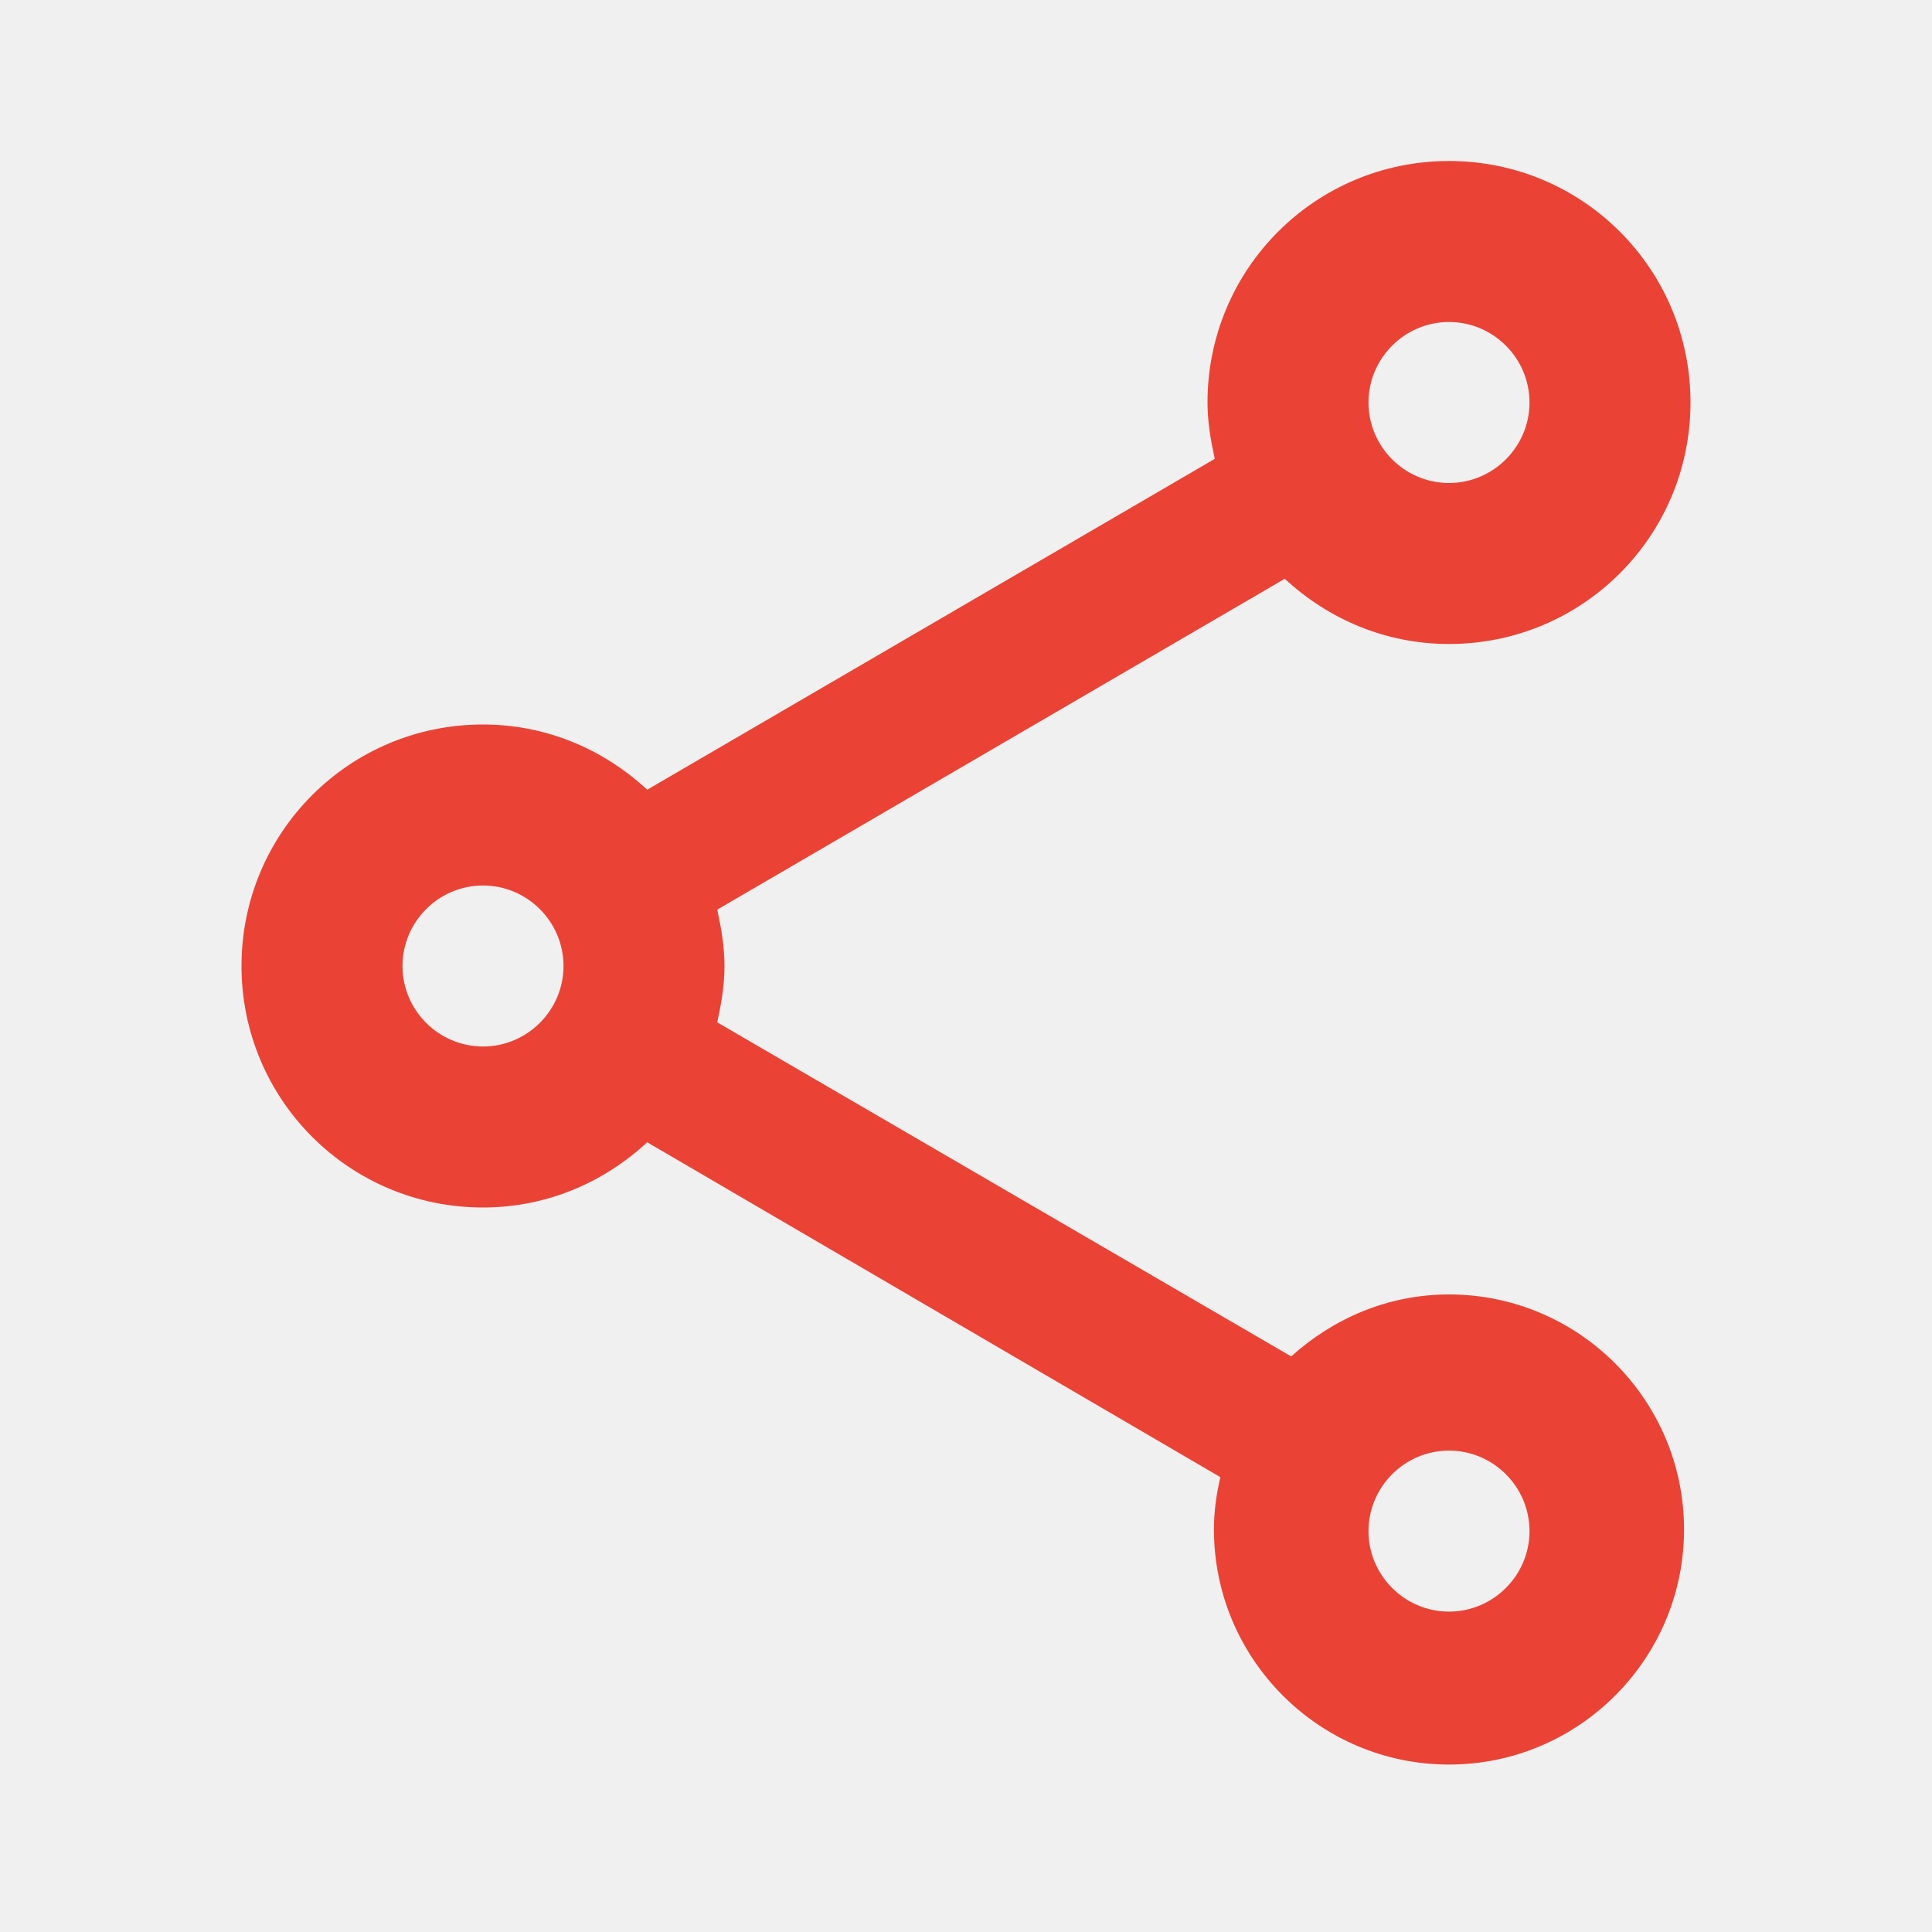
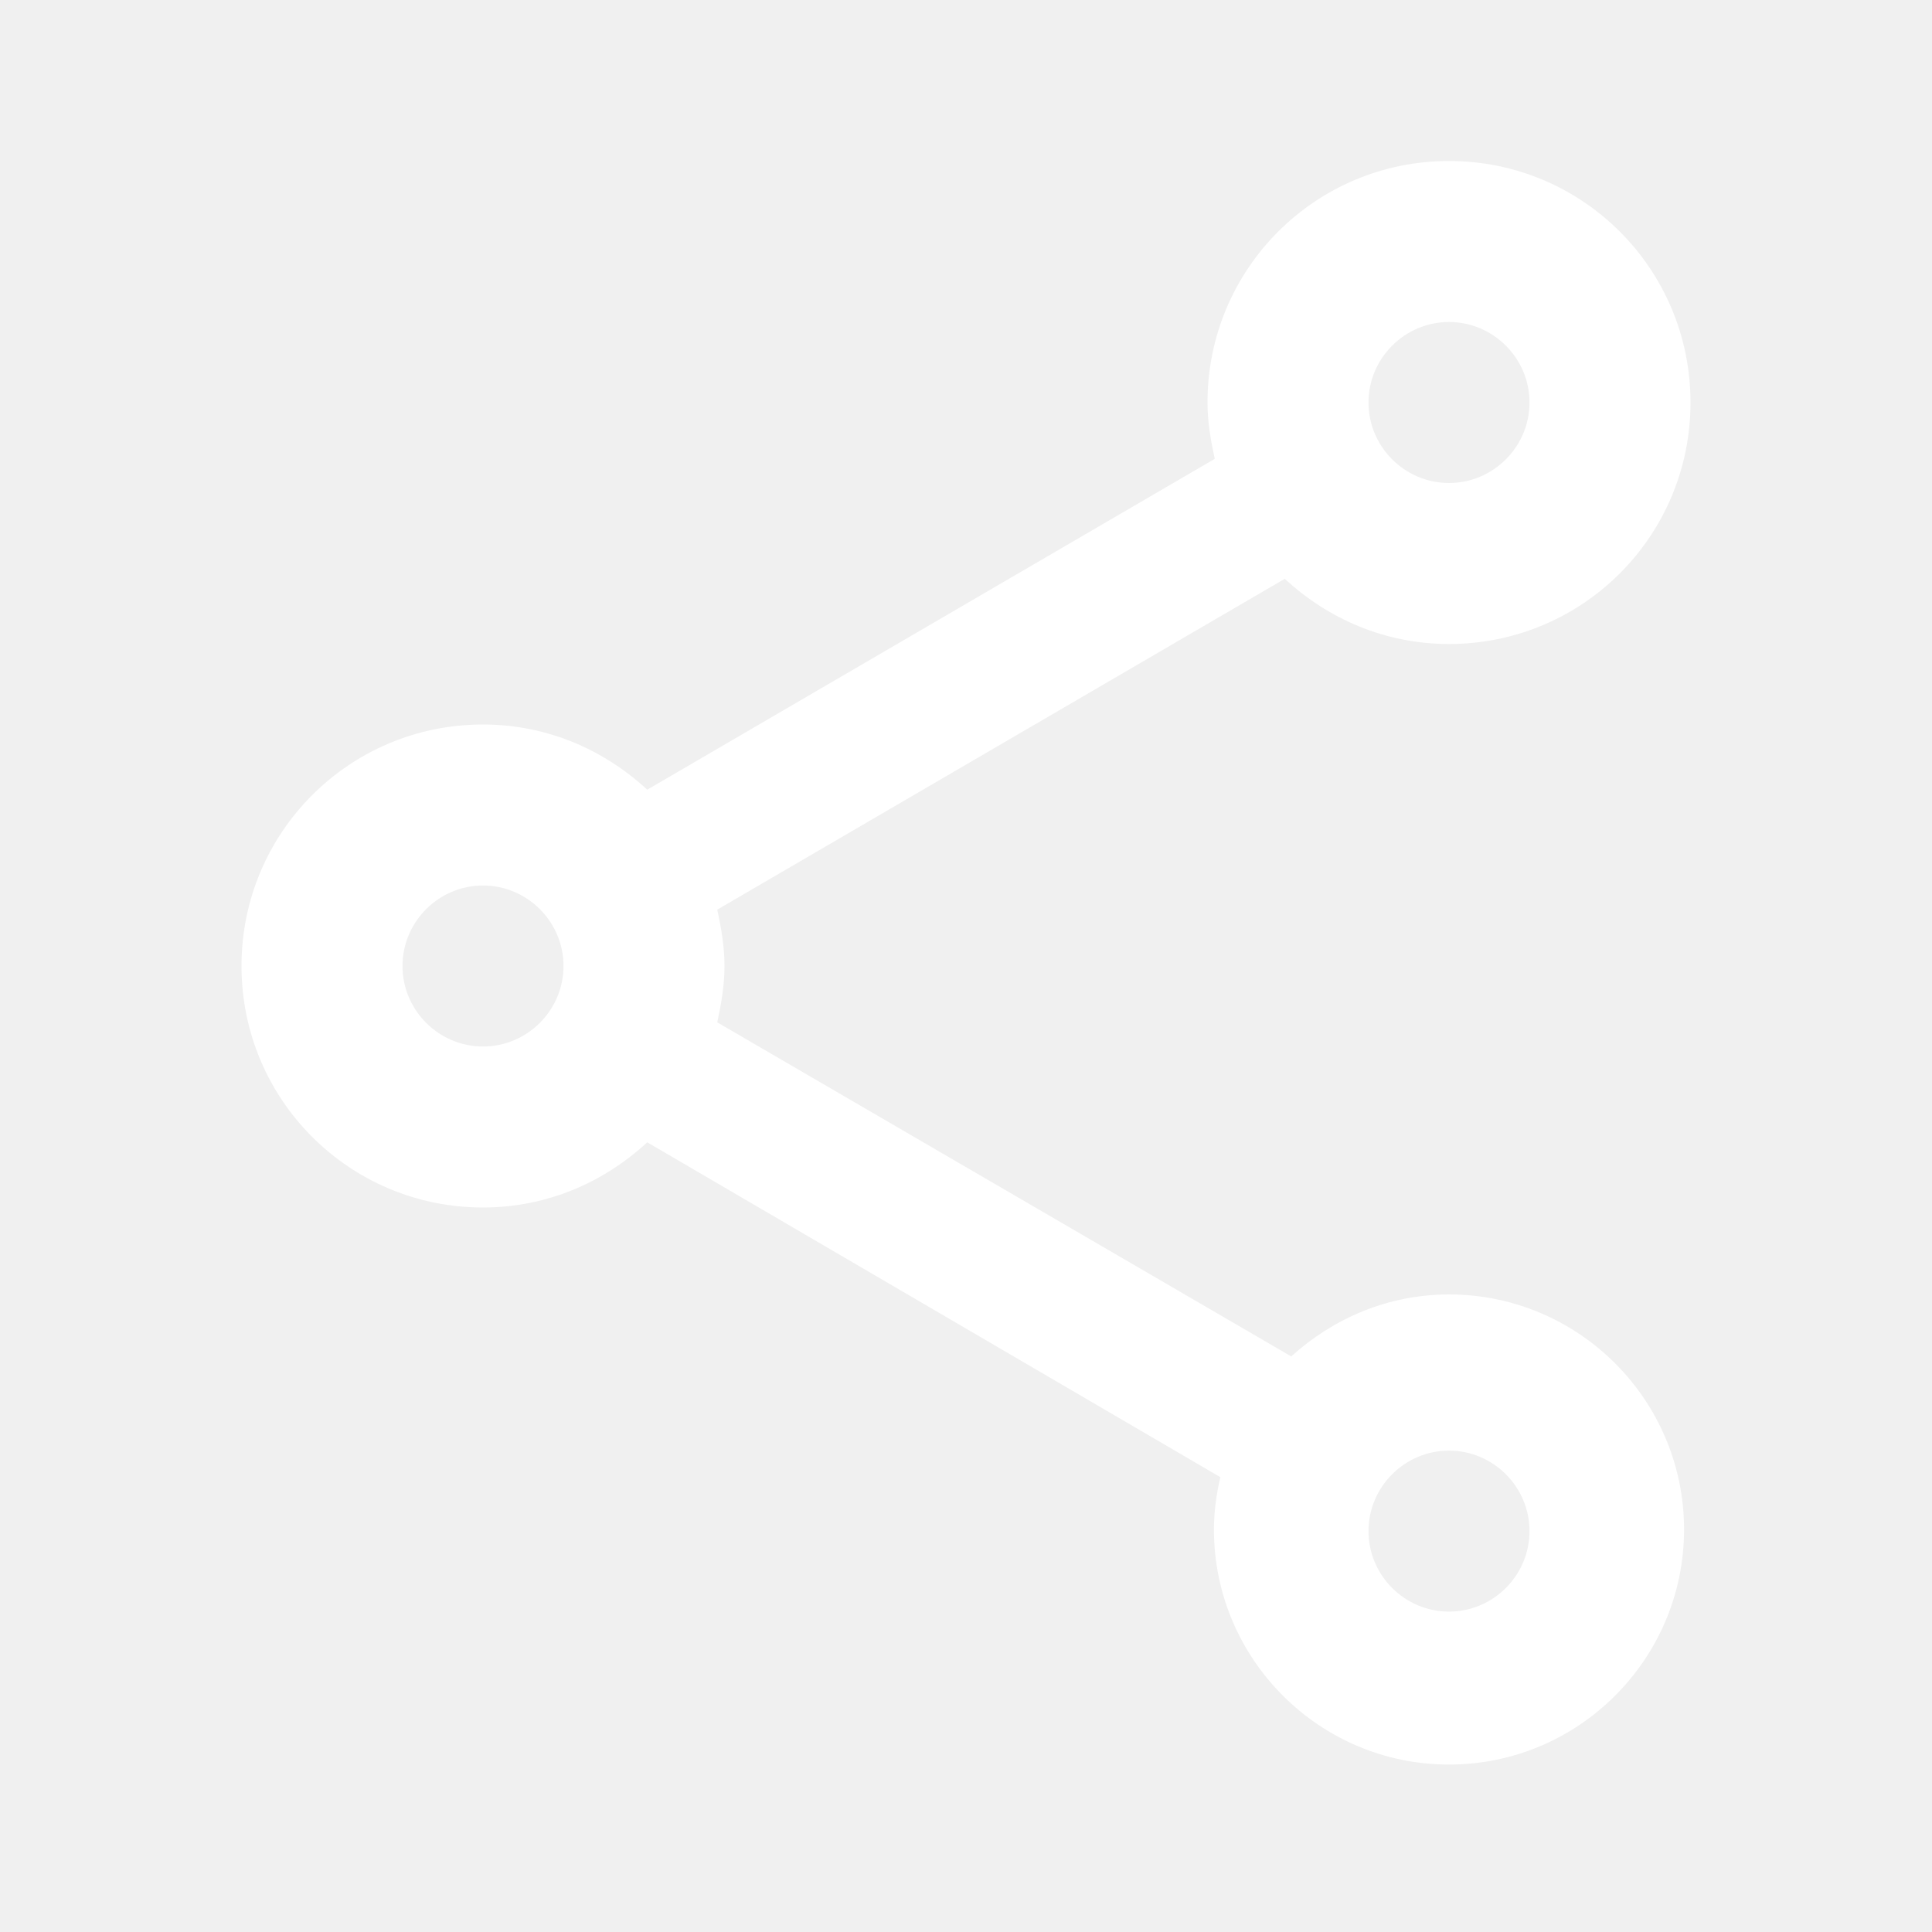
<svg xmlns="http://www.w3.org/2000/svg" width="24" height="24" viewBox="0 0 24 24">
  <path fill="none" d="M0 0h24v24H0V0z" />
-   <path fill="#ea4335" d="M18 16.08c-.76 0-1.44.3-1.96.77L8.91 12.7c.05-.23.09-.46.09-.7s-.04-.47-.09-.7l7.05-4.11c.54.5 1.25.81 2.04.81 1.66 0 3-1.34 3-3s-1.34-3-3-3-3 1.34-3 3c0 .24.04.47.09.7L8.04 9.81C7.5 9.31 6.79 9 6 9c-1.66 0-3 1.34-3 3s1.34 3 3 3c.79 0 1.5-.31 2.04-.81l7.12 4.16c-.05.21-.08.43-.08.65 0 1.61 1.31 2.92 2.92 2.92s2.92-1.31 2.92-2.92c0-1.61-1.31-2.92-2.92-2.92zM18 4c.55 0 1 .45 1 1s-.45 1-1 1-1-.45-1-1 .45-1 1-1zM6 13c-.55 0-1-.45-1-1s.45-1 1-1 1 .45 1 1-.45 1-1 1zm12 7.02c-.55 0-1-.45-1-1s.45-1 1-1 1 .45 1 1-.45 1-1 1z" />
+   <path fill="white" d="M18 16.08c-.76 0-1.44.3-1.96.77L8.91 12.7c.05-.23.09-.46.09-.7s-.04-.47-.09-.7l7.05-4.11c.54.5 1.25.81 2.04.81 1.66 0 3-1.34 3-3s-1.34-3-3-3-3 1.34-3 3c0 .24.04.47.09.7L8.04 9.81C7.5 9.31 6.79 9 6 9c-1.66 0-3 1.34-3 3s1.34 3 3 3c.79 0 1.5-.31 2.04-.81l7.12 4.16c-.05.21-.08.43-.08.65 0 1.61 1.31 2.92 2.92 2.92s2.92-1.31 2.92-2.92c0-1.61-1.31-2.92-2.92-2.92zM18 4c.55 0 1 .45 1 1s-.45 1-1 1-1-.45-1-1 .45-1 1-1zM6 13c-.55 0-1-.45-1-1s.45-1 1-1 1 .45 1 1-.45 1-1 1zm12 7.02c-.55 0-1-.45-1-1s.45-1 1-1 1 .45 1 1-.45 1-1 1z" />
</svg>
